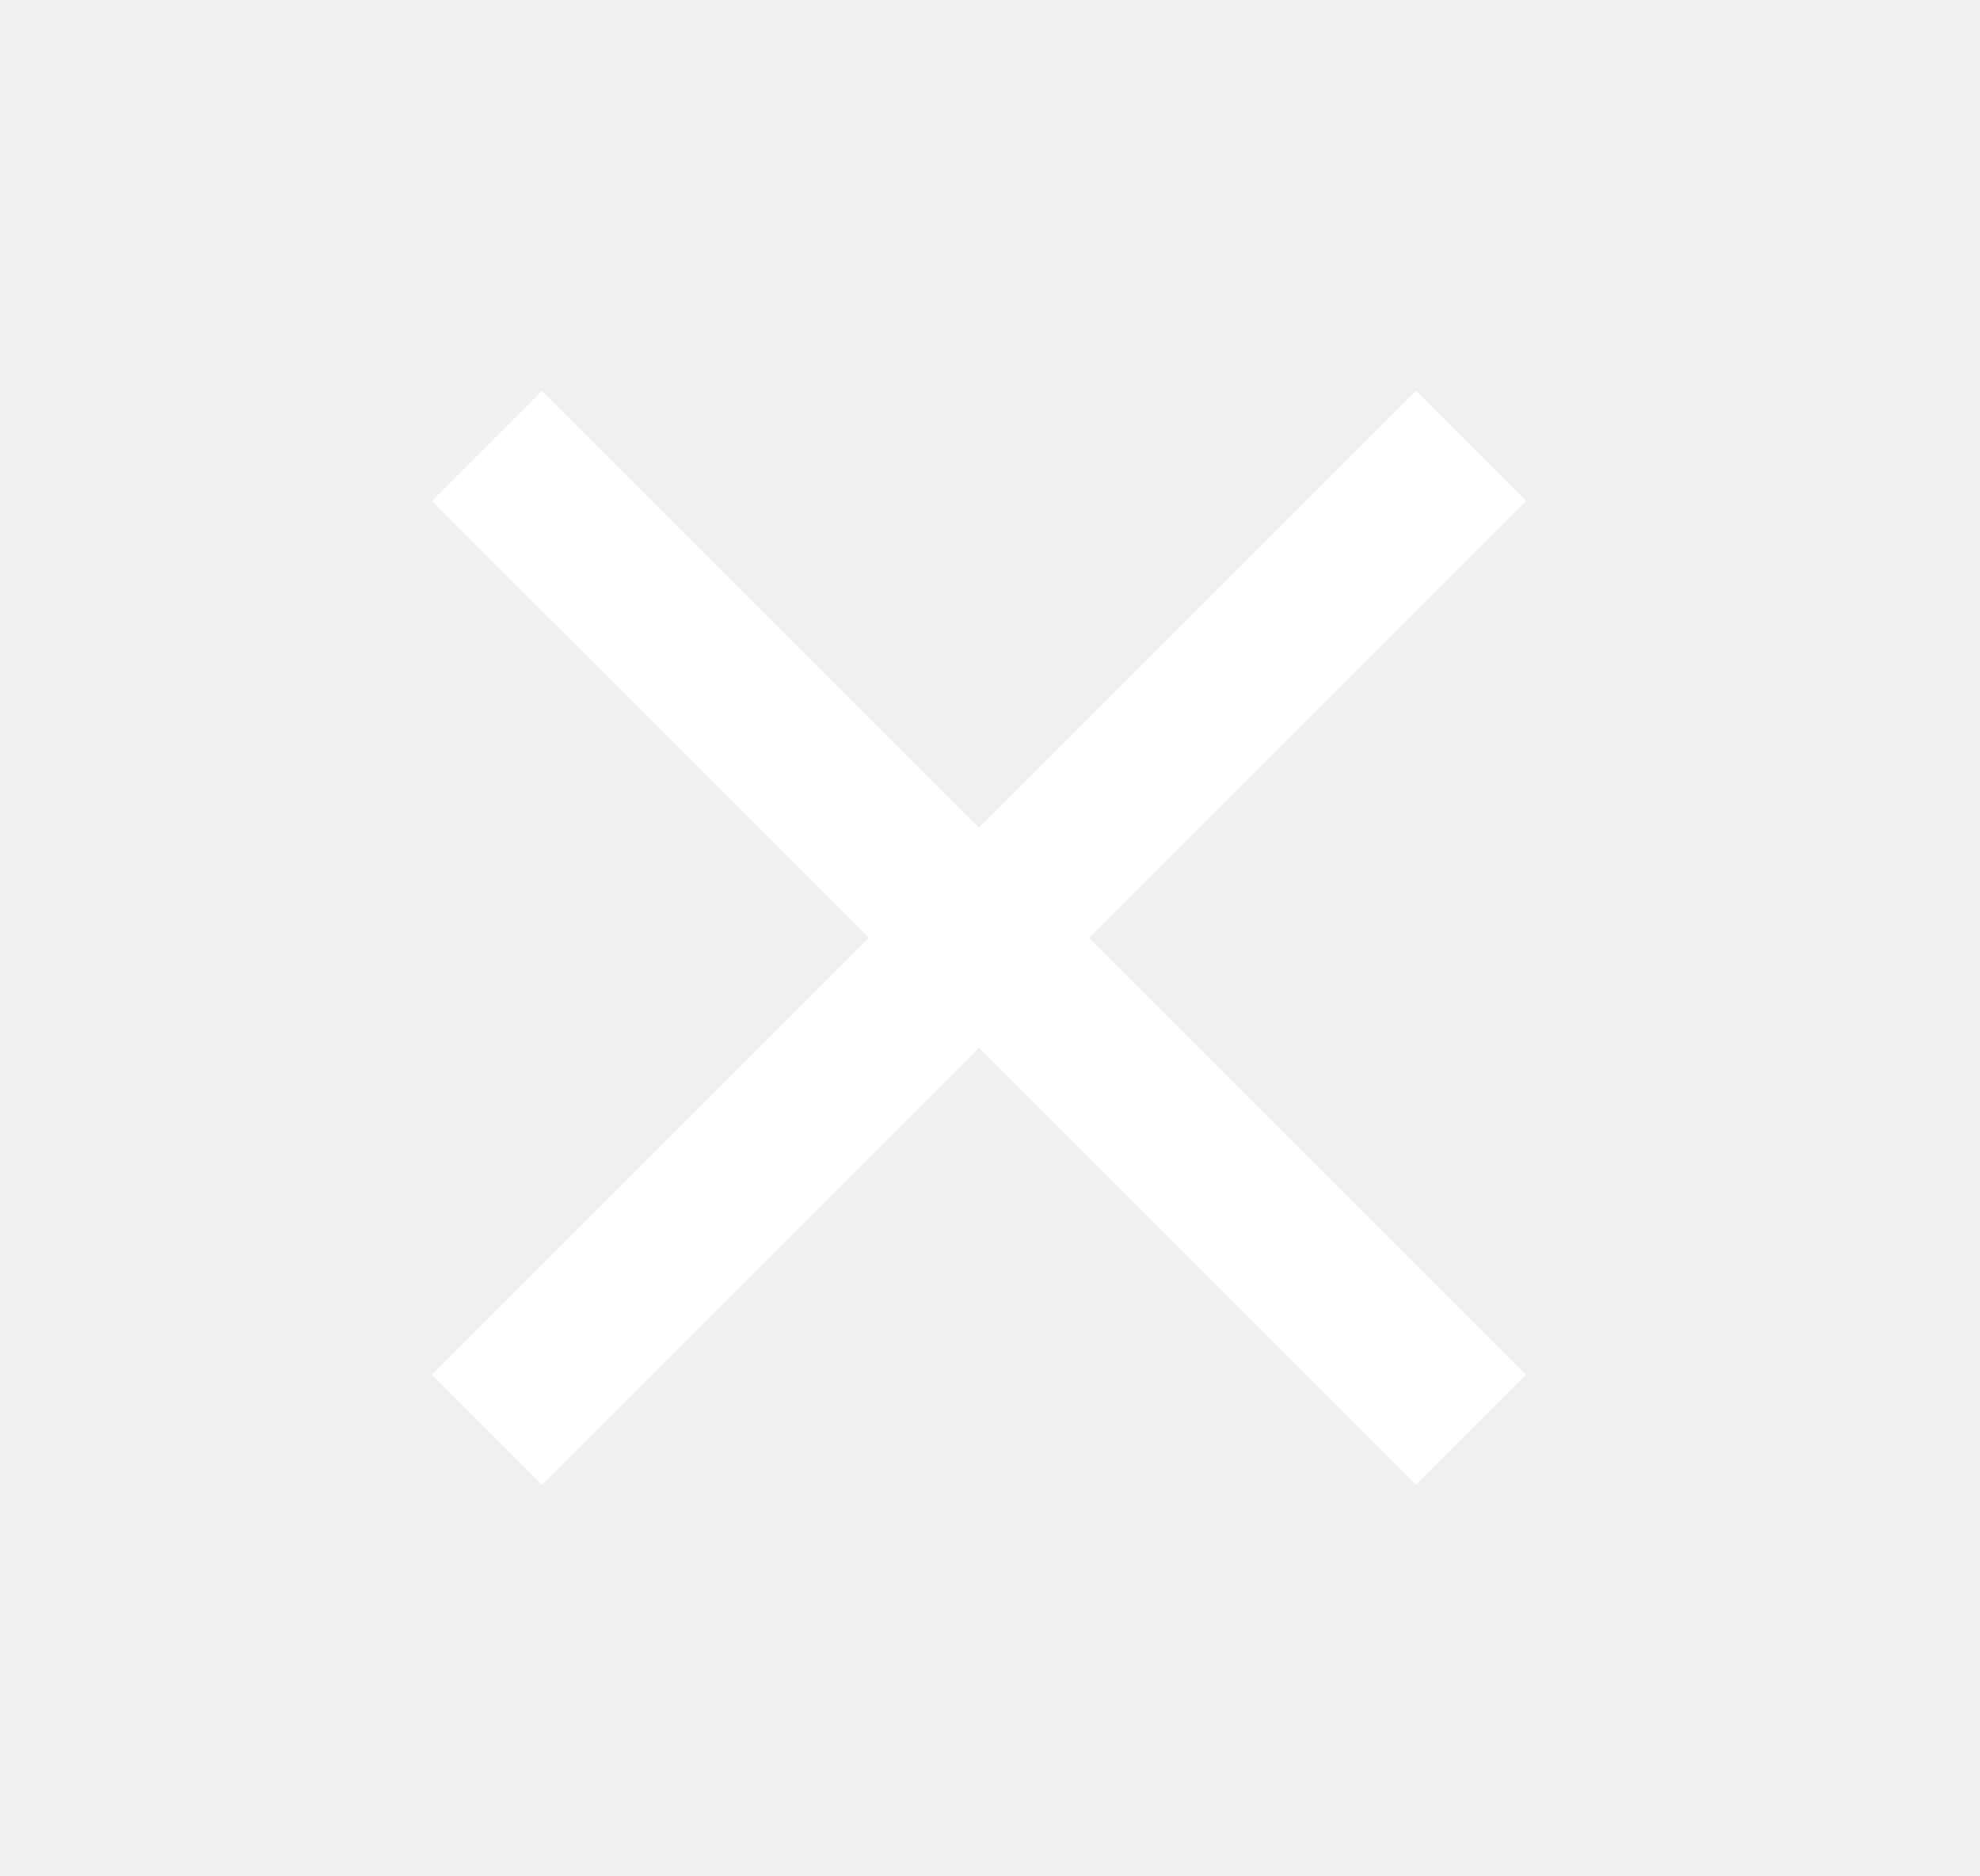
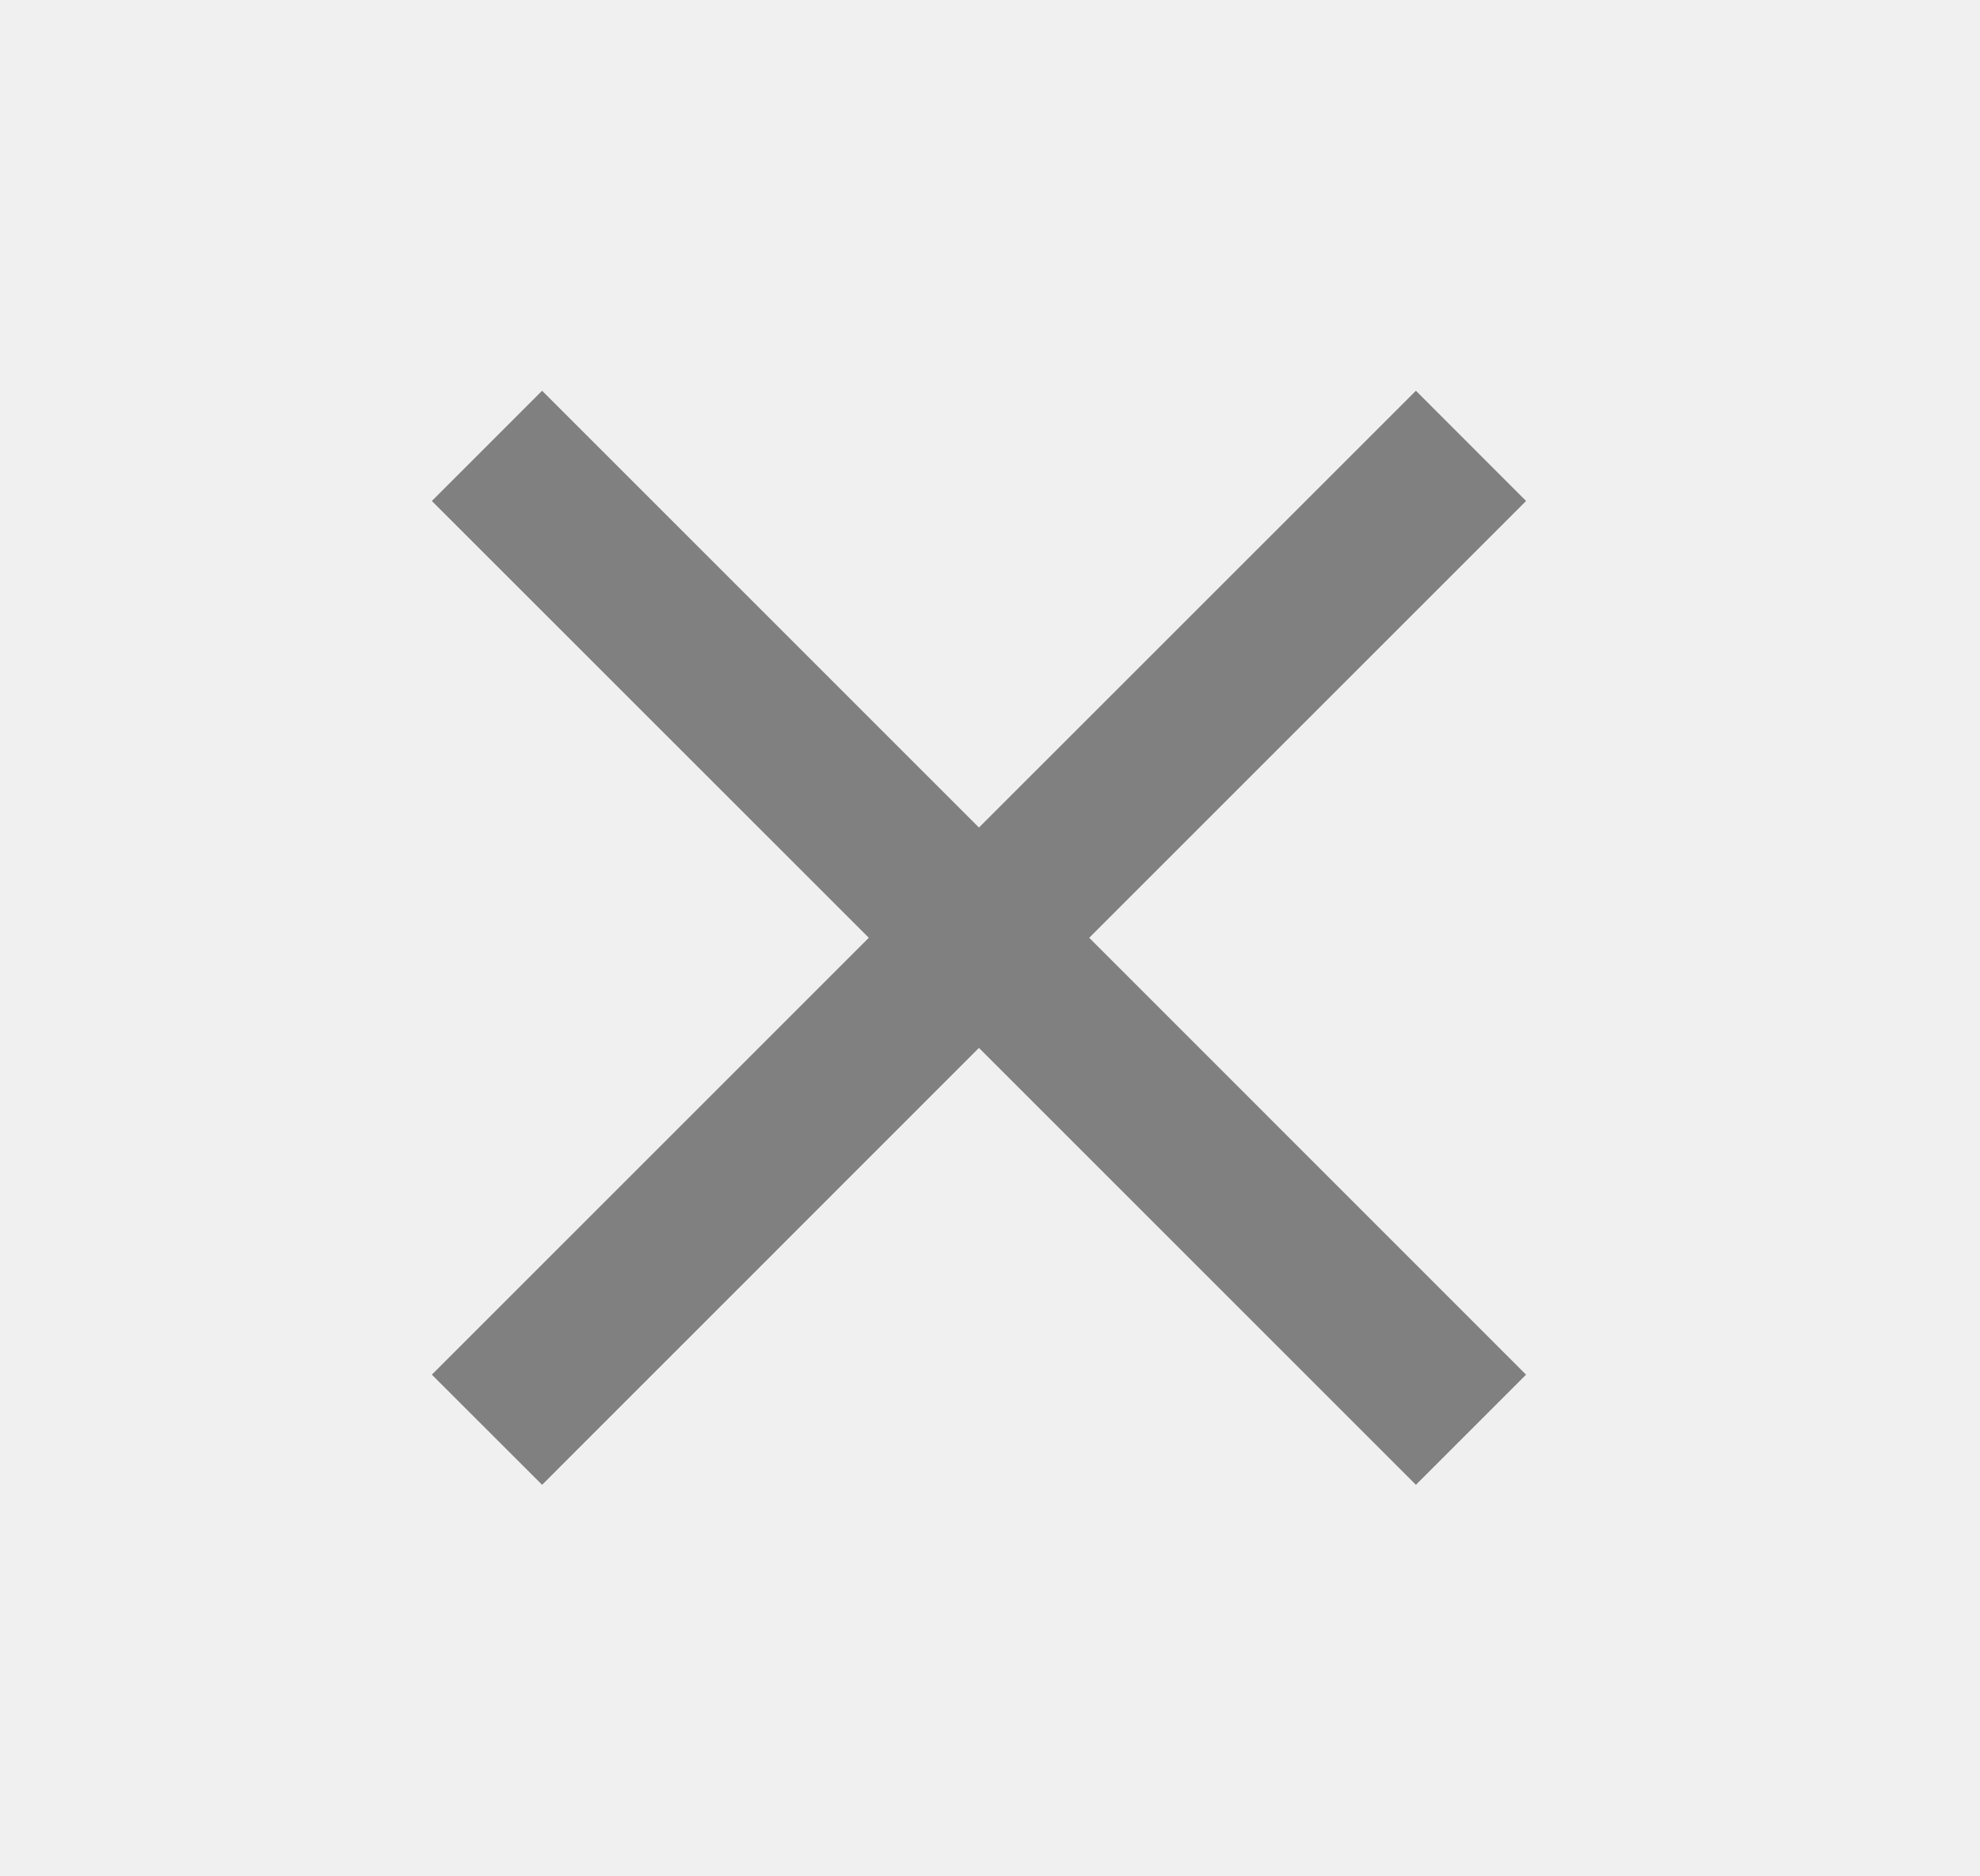
<svg xmlns="http://www.w3.org/2000/svg" width="19" height="18" viewBox="0 0 19 18" fill="none">
  <g clip-path="url(#clip0_102_558)">
-     <path d="M14.644 4.808L13.587 3.75L9.394 7.942L5.202 3.75L4.144 4.808L8.337 9L4.144 13.193L5.202 14.25L9.394 10.057L13.587 14.25L14.644 13.193L10.452 9L14.644 4.808Z" fill="white" />
+     <path d="M14.644 4.808L13.587 3.75L9.394 7.942L5.202 3.75L4.144 4.808L8.337 9L4.144 13.193L5.202 14.25L9.394 10.057L13.587 14.25L14.644 13.193L10.452 9L14.644 4.808Z" fill="gray" />
  </g>
  <defs>
    <clipPath id="clip0_102_558">
      <rect width="18" height="18" fill="white" transform="translate(0.394531)" />
    </clipPath>
  </defs>
</svg>
